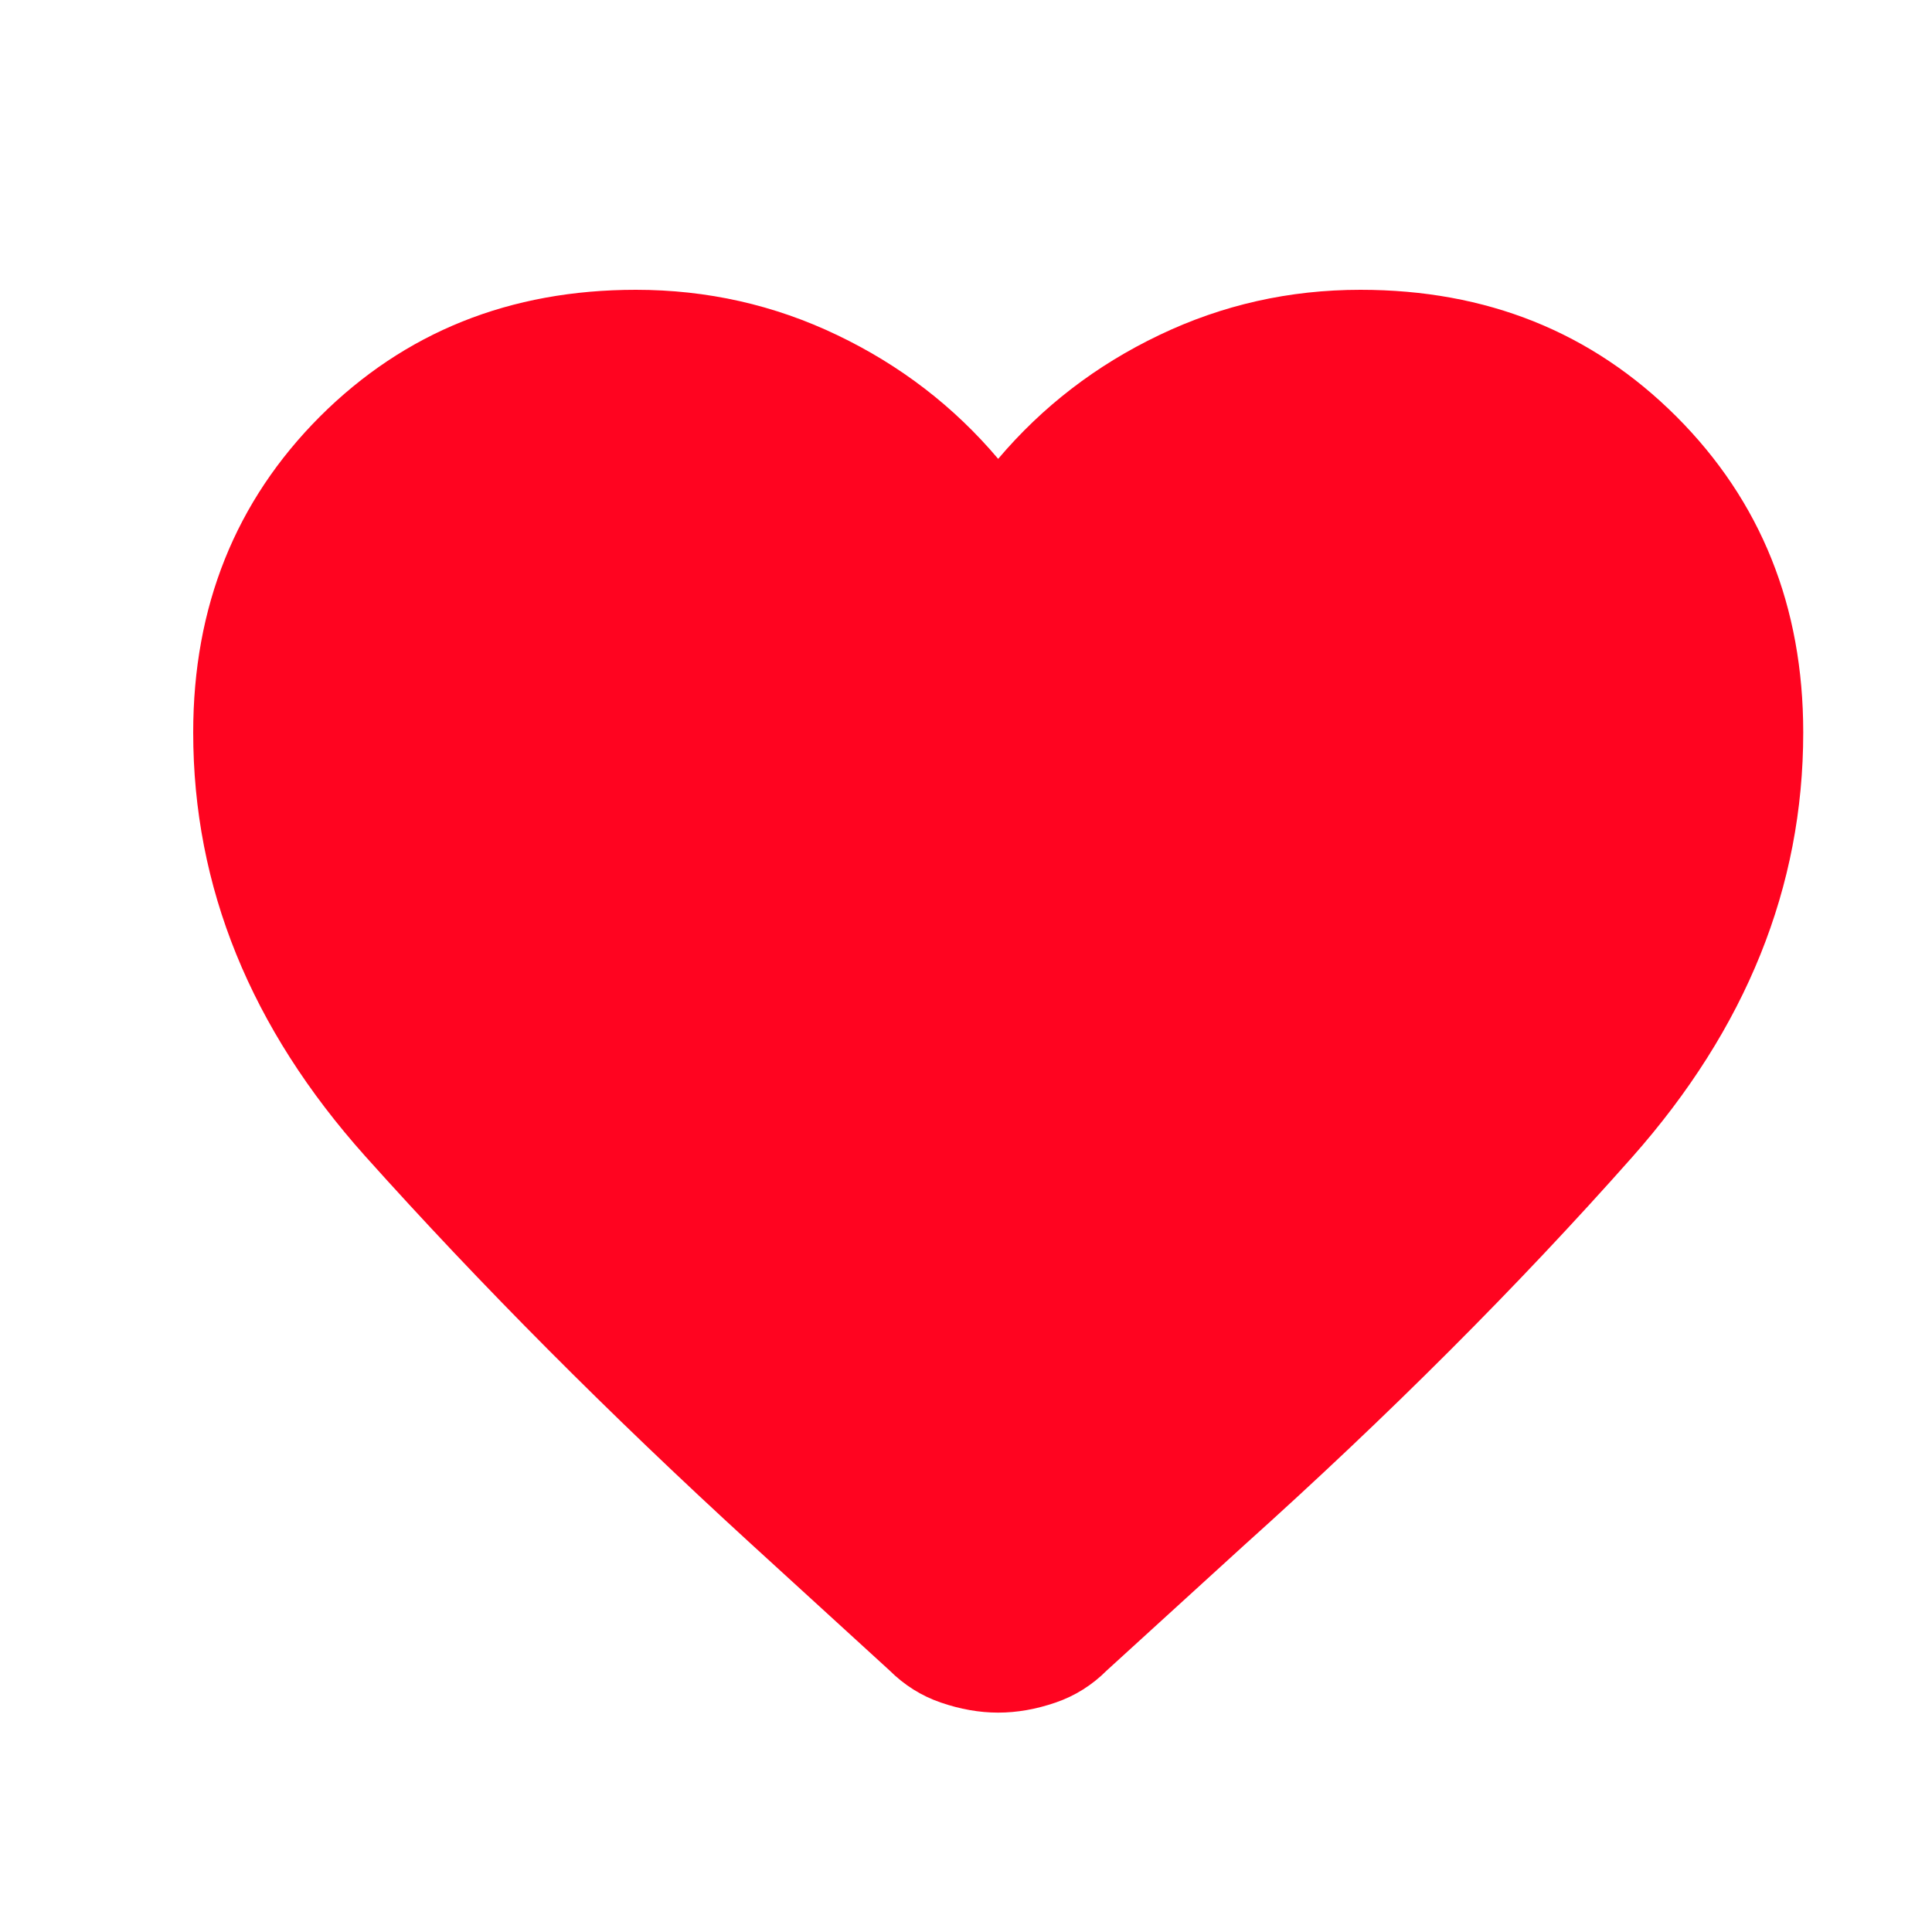
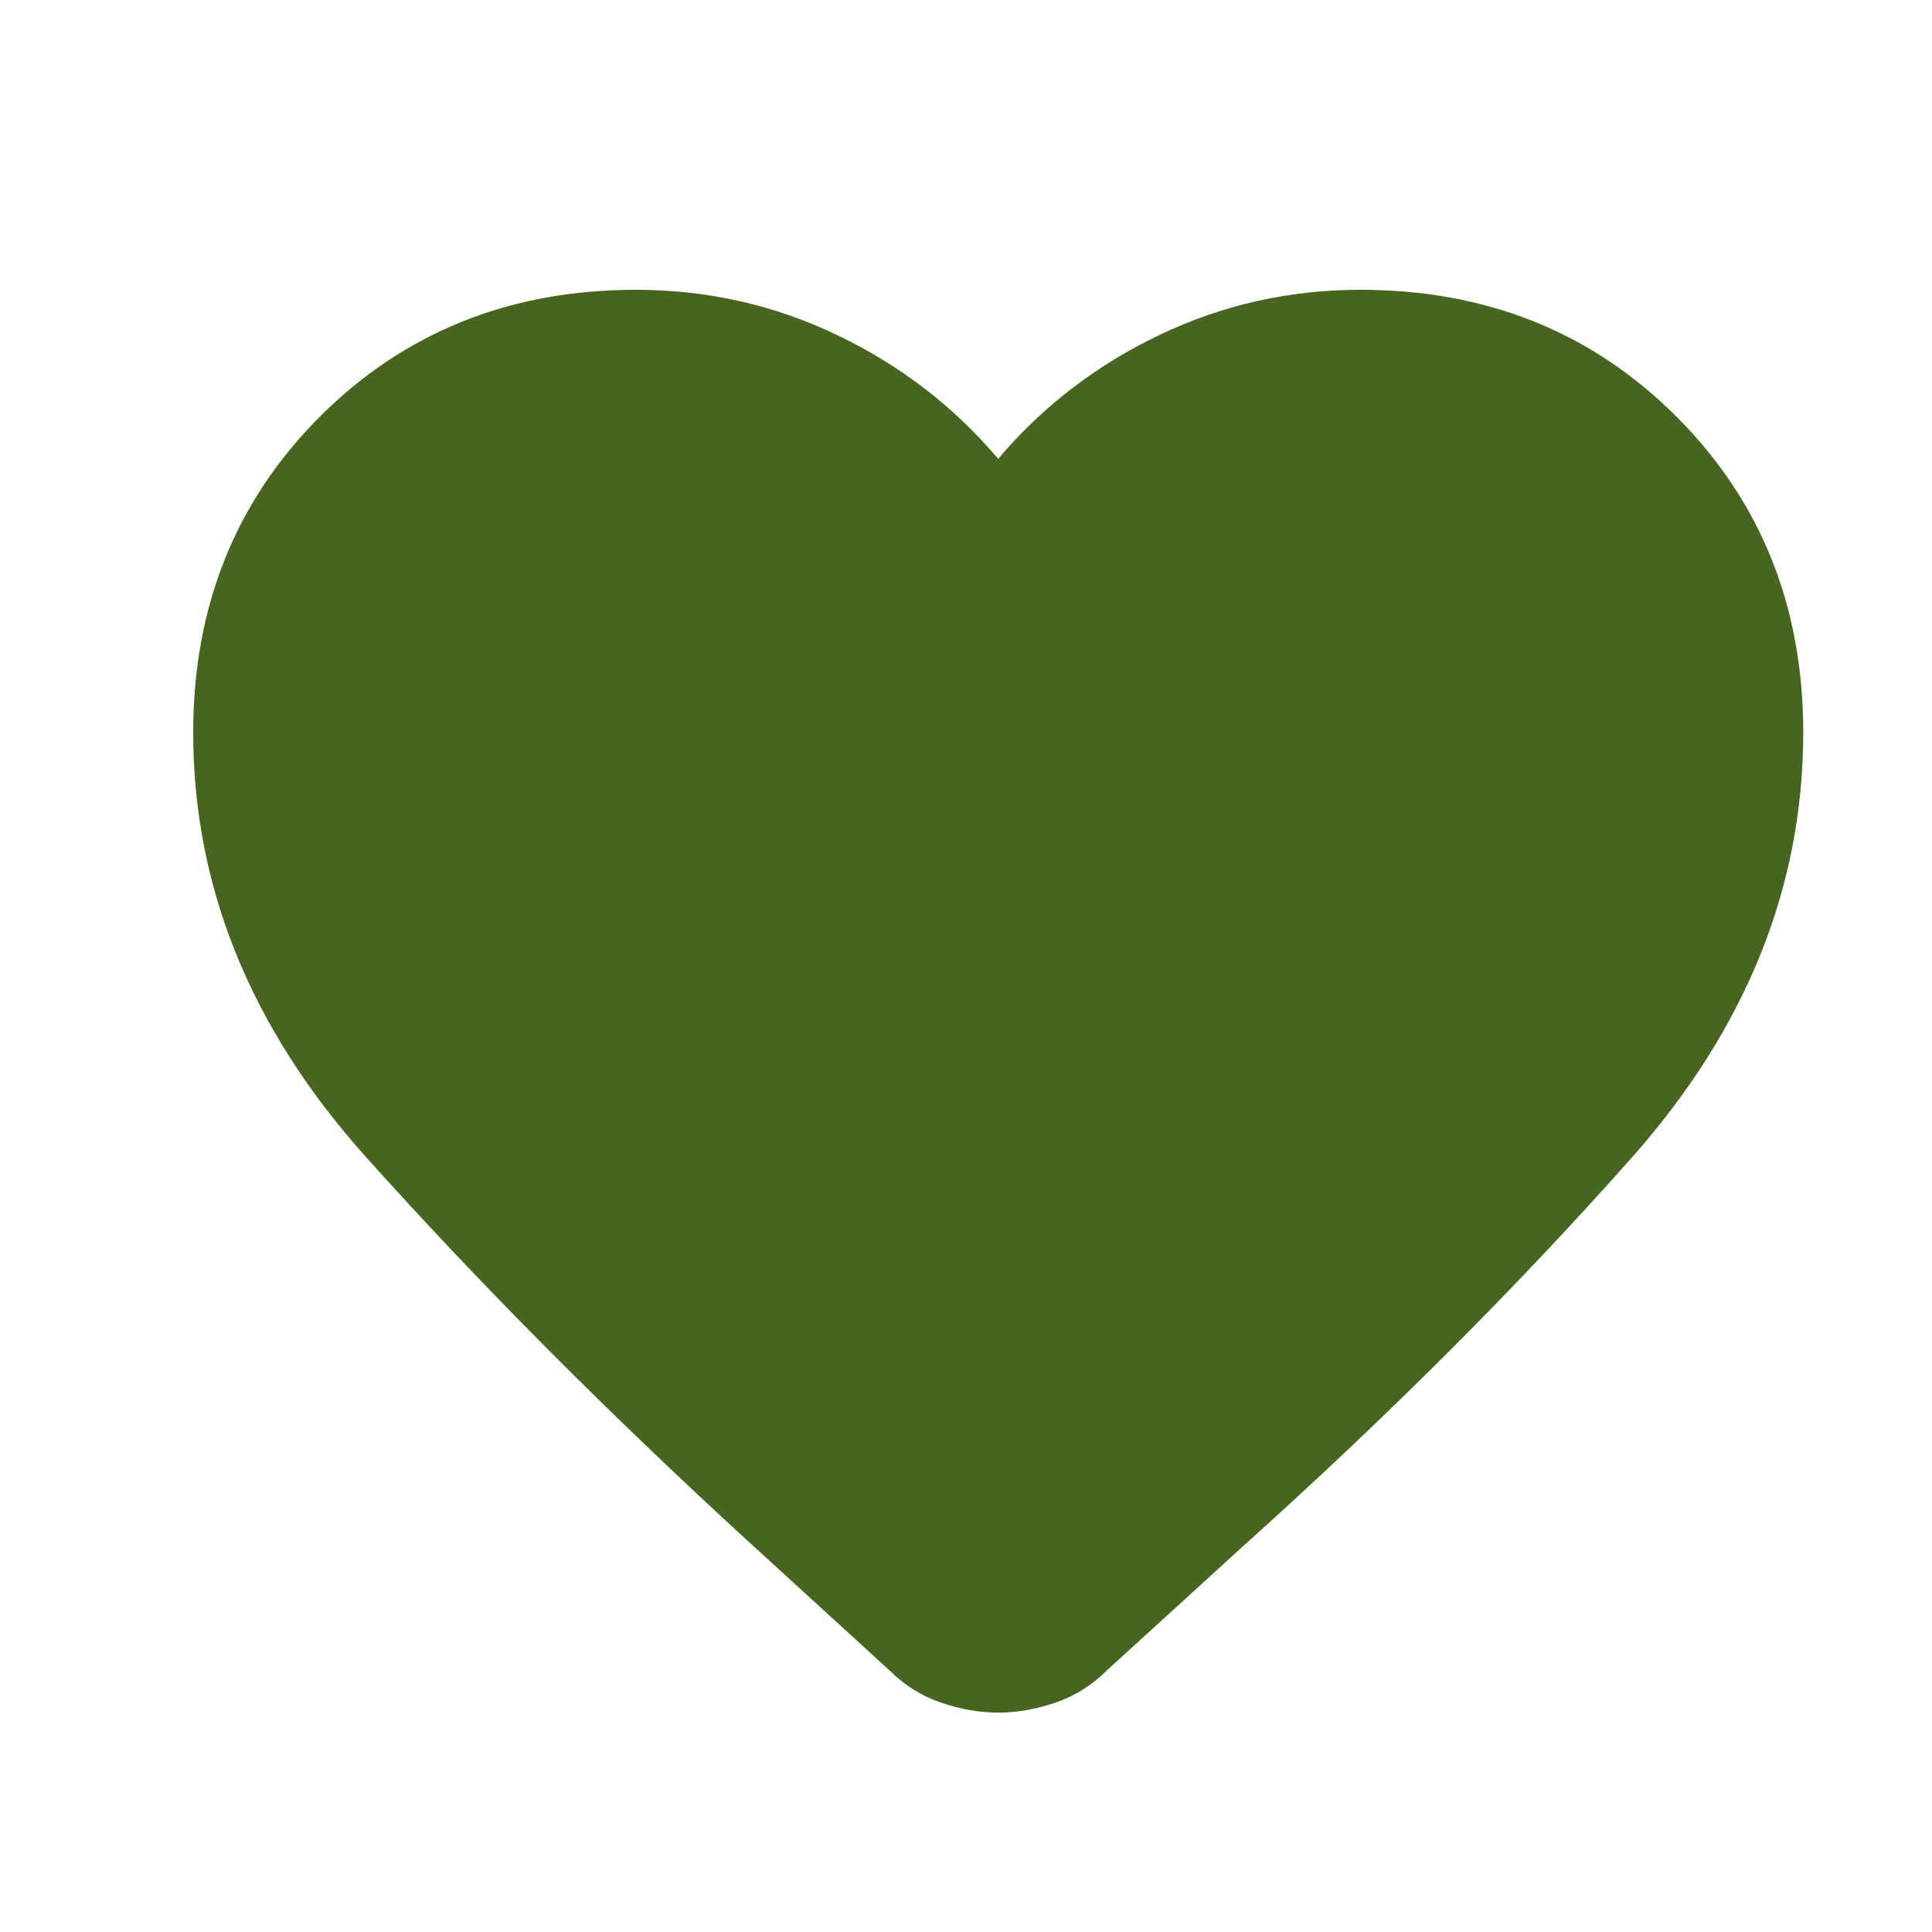
<svg xmlns="http://www.w3.org/2000/svg" width="20" height="20" viewBox="0 0 20 20" fill="none">
-   <path d="M10.333 17.729C10.139 17.729 9.941 17.694 9.74 17.625C9.538 17.556 9.361 17.444 9.208 17.292L7.771 15.979C6.299 14.632 4.969 13.295 3.781 11.969C2.594 10.642 2 9.181 2 7.583C2 6.278 2.438 5.188 3.312 4.312C4.188 3.438 5.278 3 6.583 3C7.319 3 8.014 3.156 8.667 3.469C9.319 3.781 9.875 4.208 10.333 4.75C10.792 4.208 11.347 3.781 12 3.469C12.653 3.156 13.347 3 14.083 3C15.389 3 16.479 3.438 17.354 4.312C18.229 5.188 18.667 6.278 18.667 7.583C18.667 9.181 18.076 10.646 16.896 11.979C15.715 13.312 14.375 14.653 12.875 16L11.458 17.292C11.306 17.444 11.129 17.556 10.927 17.625C10.726 17.694 10.528 17.729 10.333 17.729Z" fill="#FF0420" />
+   <path d="M10.333 17.729C10.139 17.729 9.941 17.694 9.74 17.625C9.538 17.556 9.361 17.444 9.208 17.292L7.771 15.979C6.299 14.632 4.969 13.295 3.781 11.969C2.594 10.642 2 9.181 2 7.583C2 6.278 2.438 5.188 3.312 4.312C4.188 3.438 5.278 3 6.583 3C7.319 3 8.014 3.156 8.667 3.469C9.319 3.781 9.875 4.208 10.333 4.75C10.792 4.208 11.347 3.781 12 3.469C12.653 3.156 13.347 3 14.083 3C15.389 3 16.479 3.438 17.354 4.312C18.229 5.188 18.667 6.278 18.667 7.583C18.667 9.181 18.076 10.646 16.896 11.979C15.715 13.312 14.375 14.653 12.875 16L11.458 17.292C11.306 17.444 11.129 17.556 10.927 17.625C10.726 17.694 10.528 17.729 10.333 17.729Z" fill="#476520" />
</svg>
